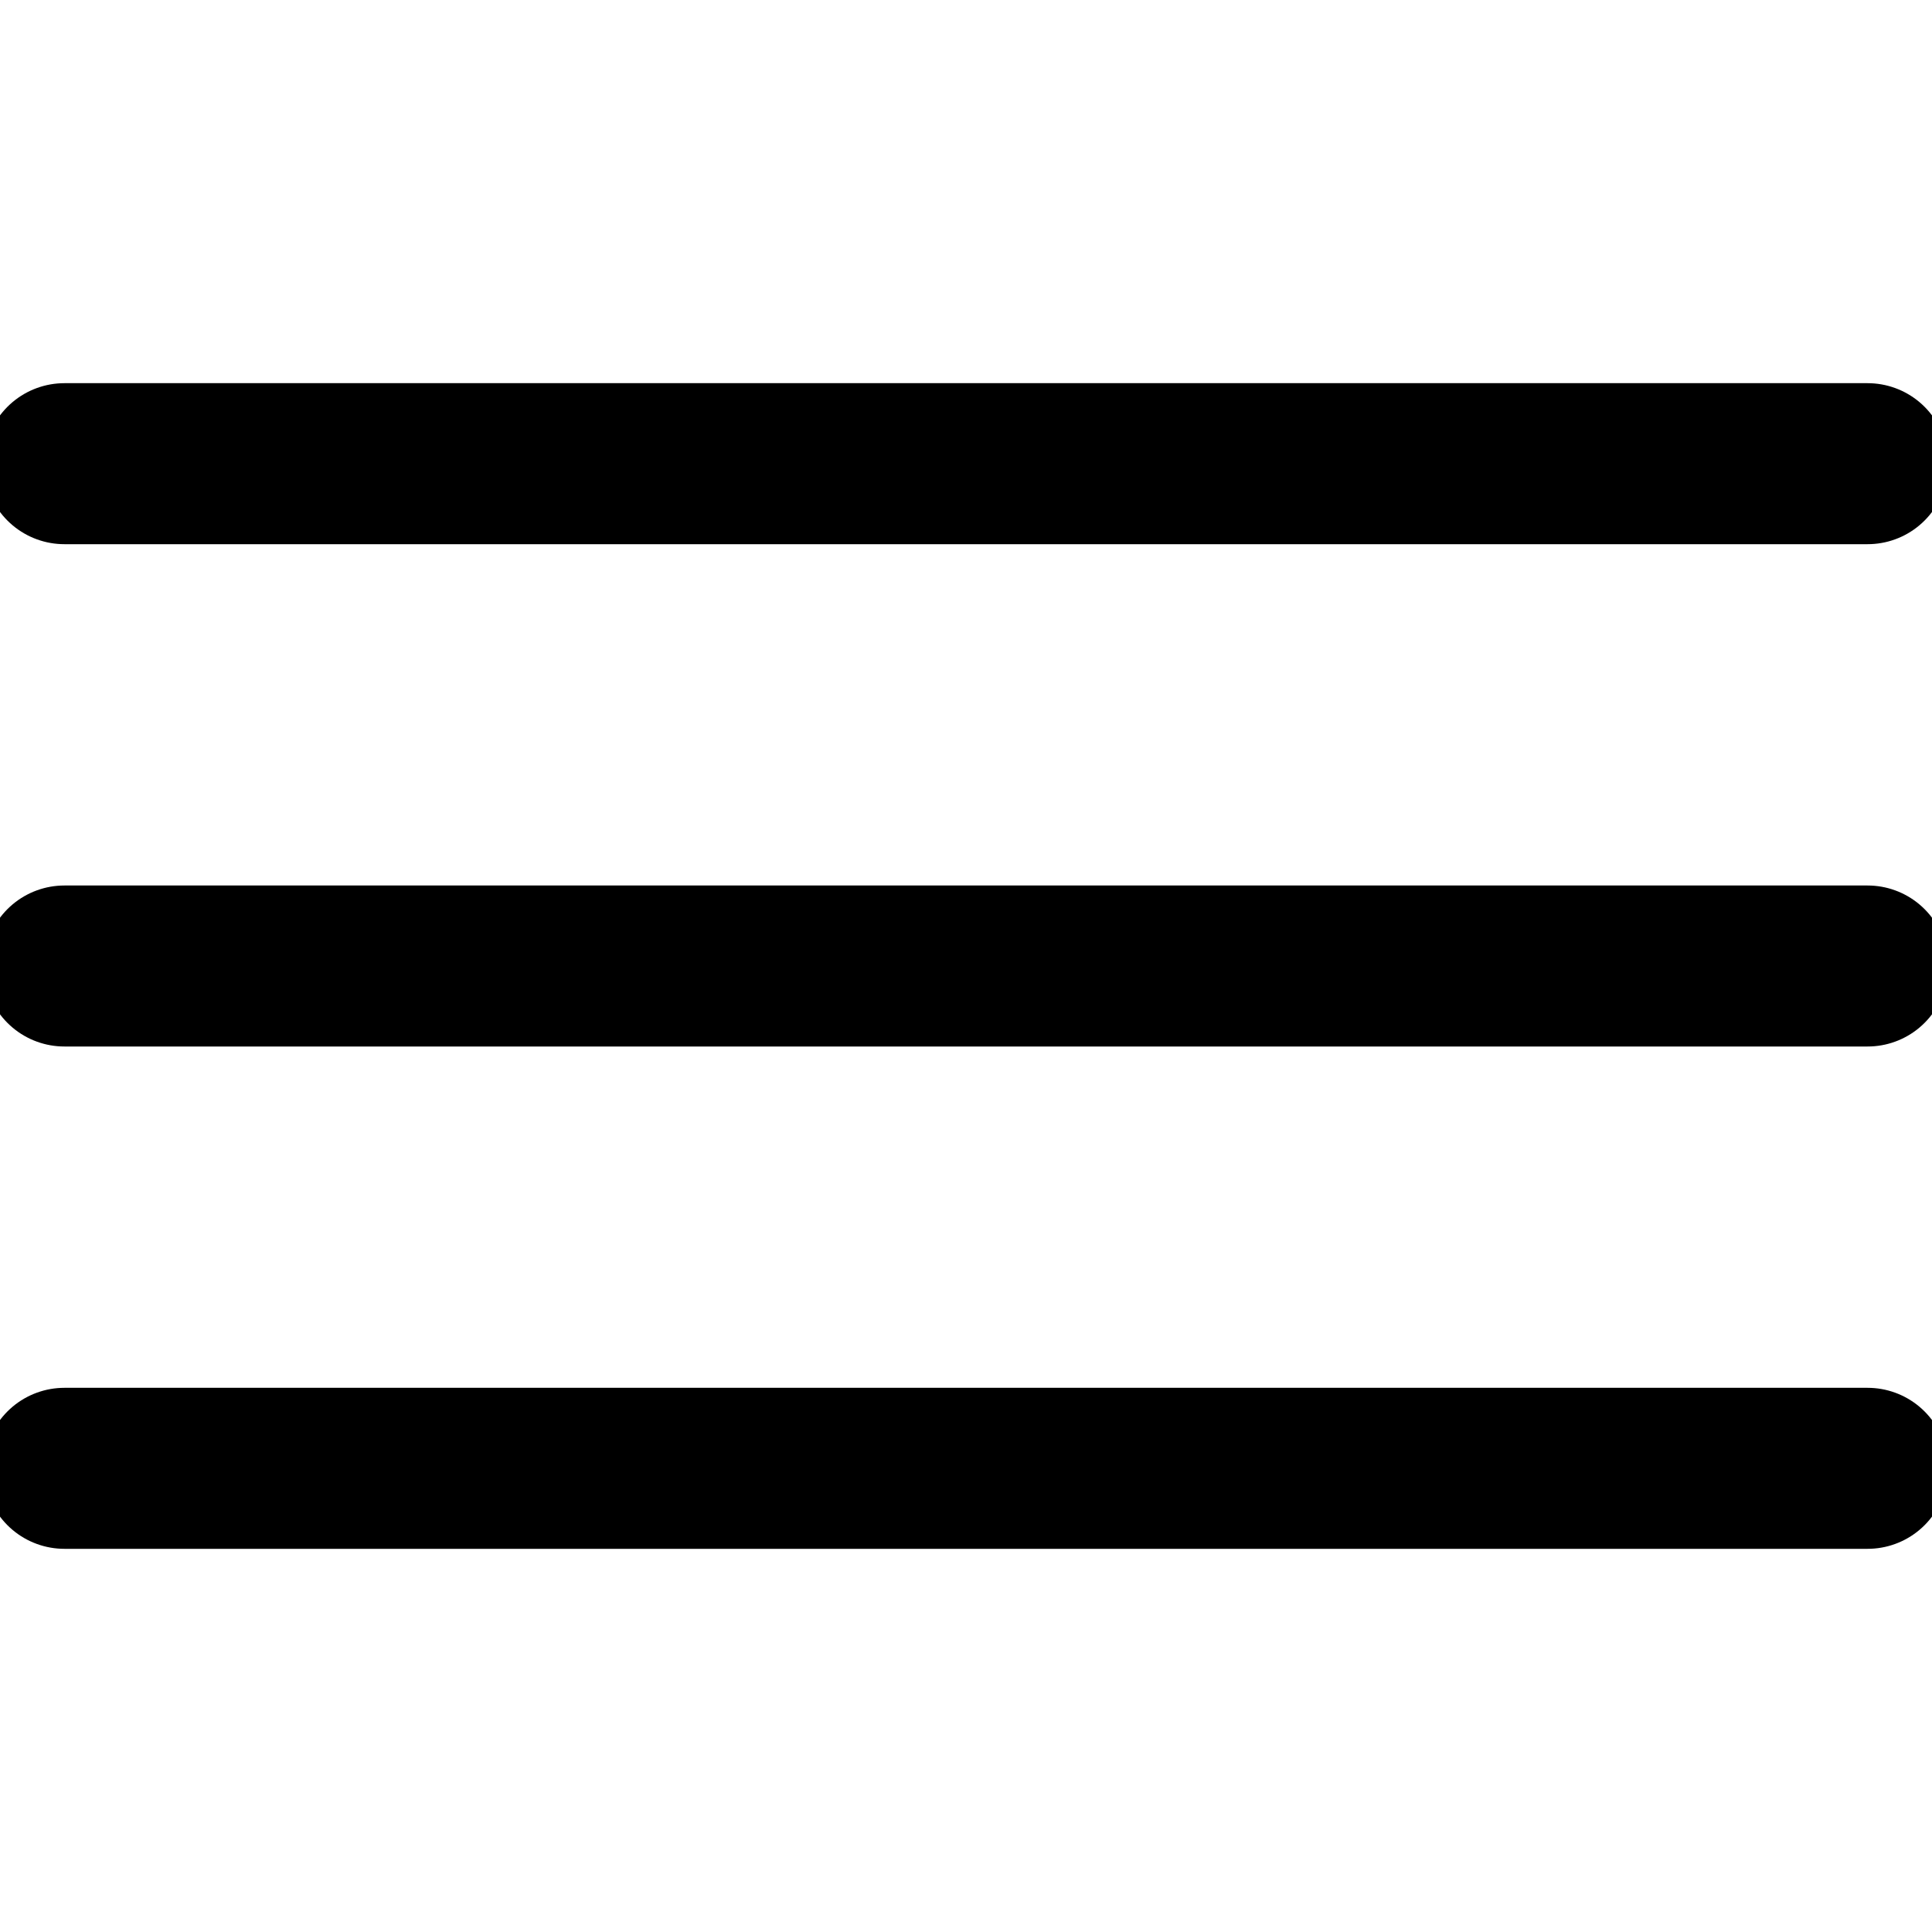
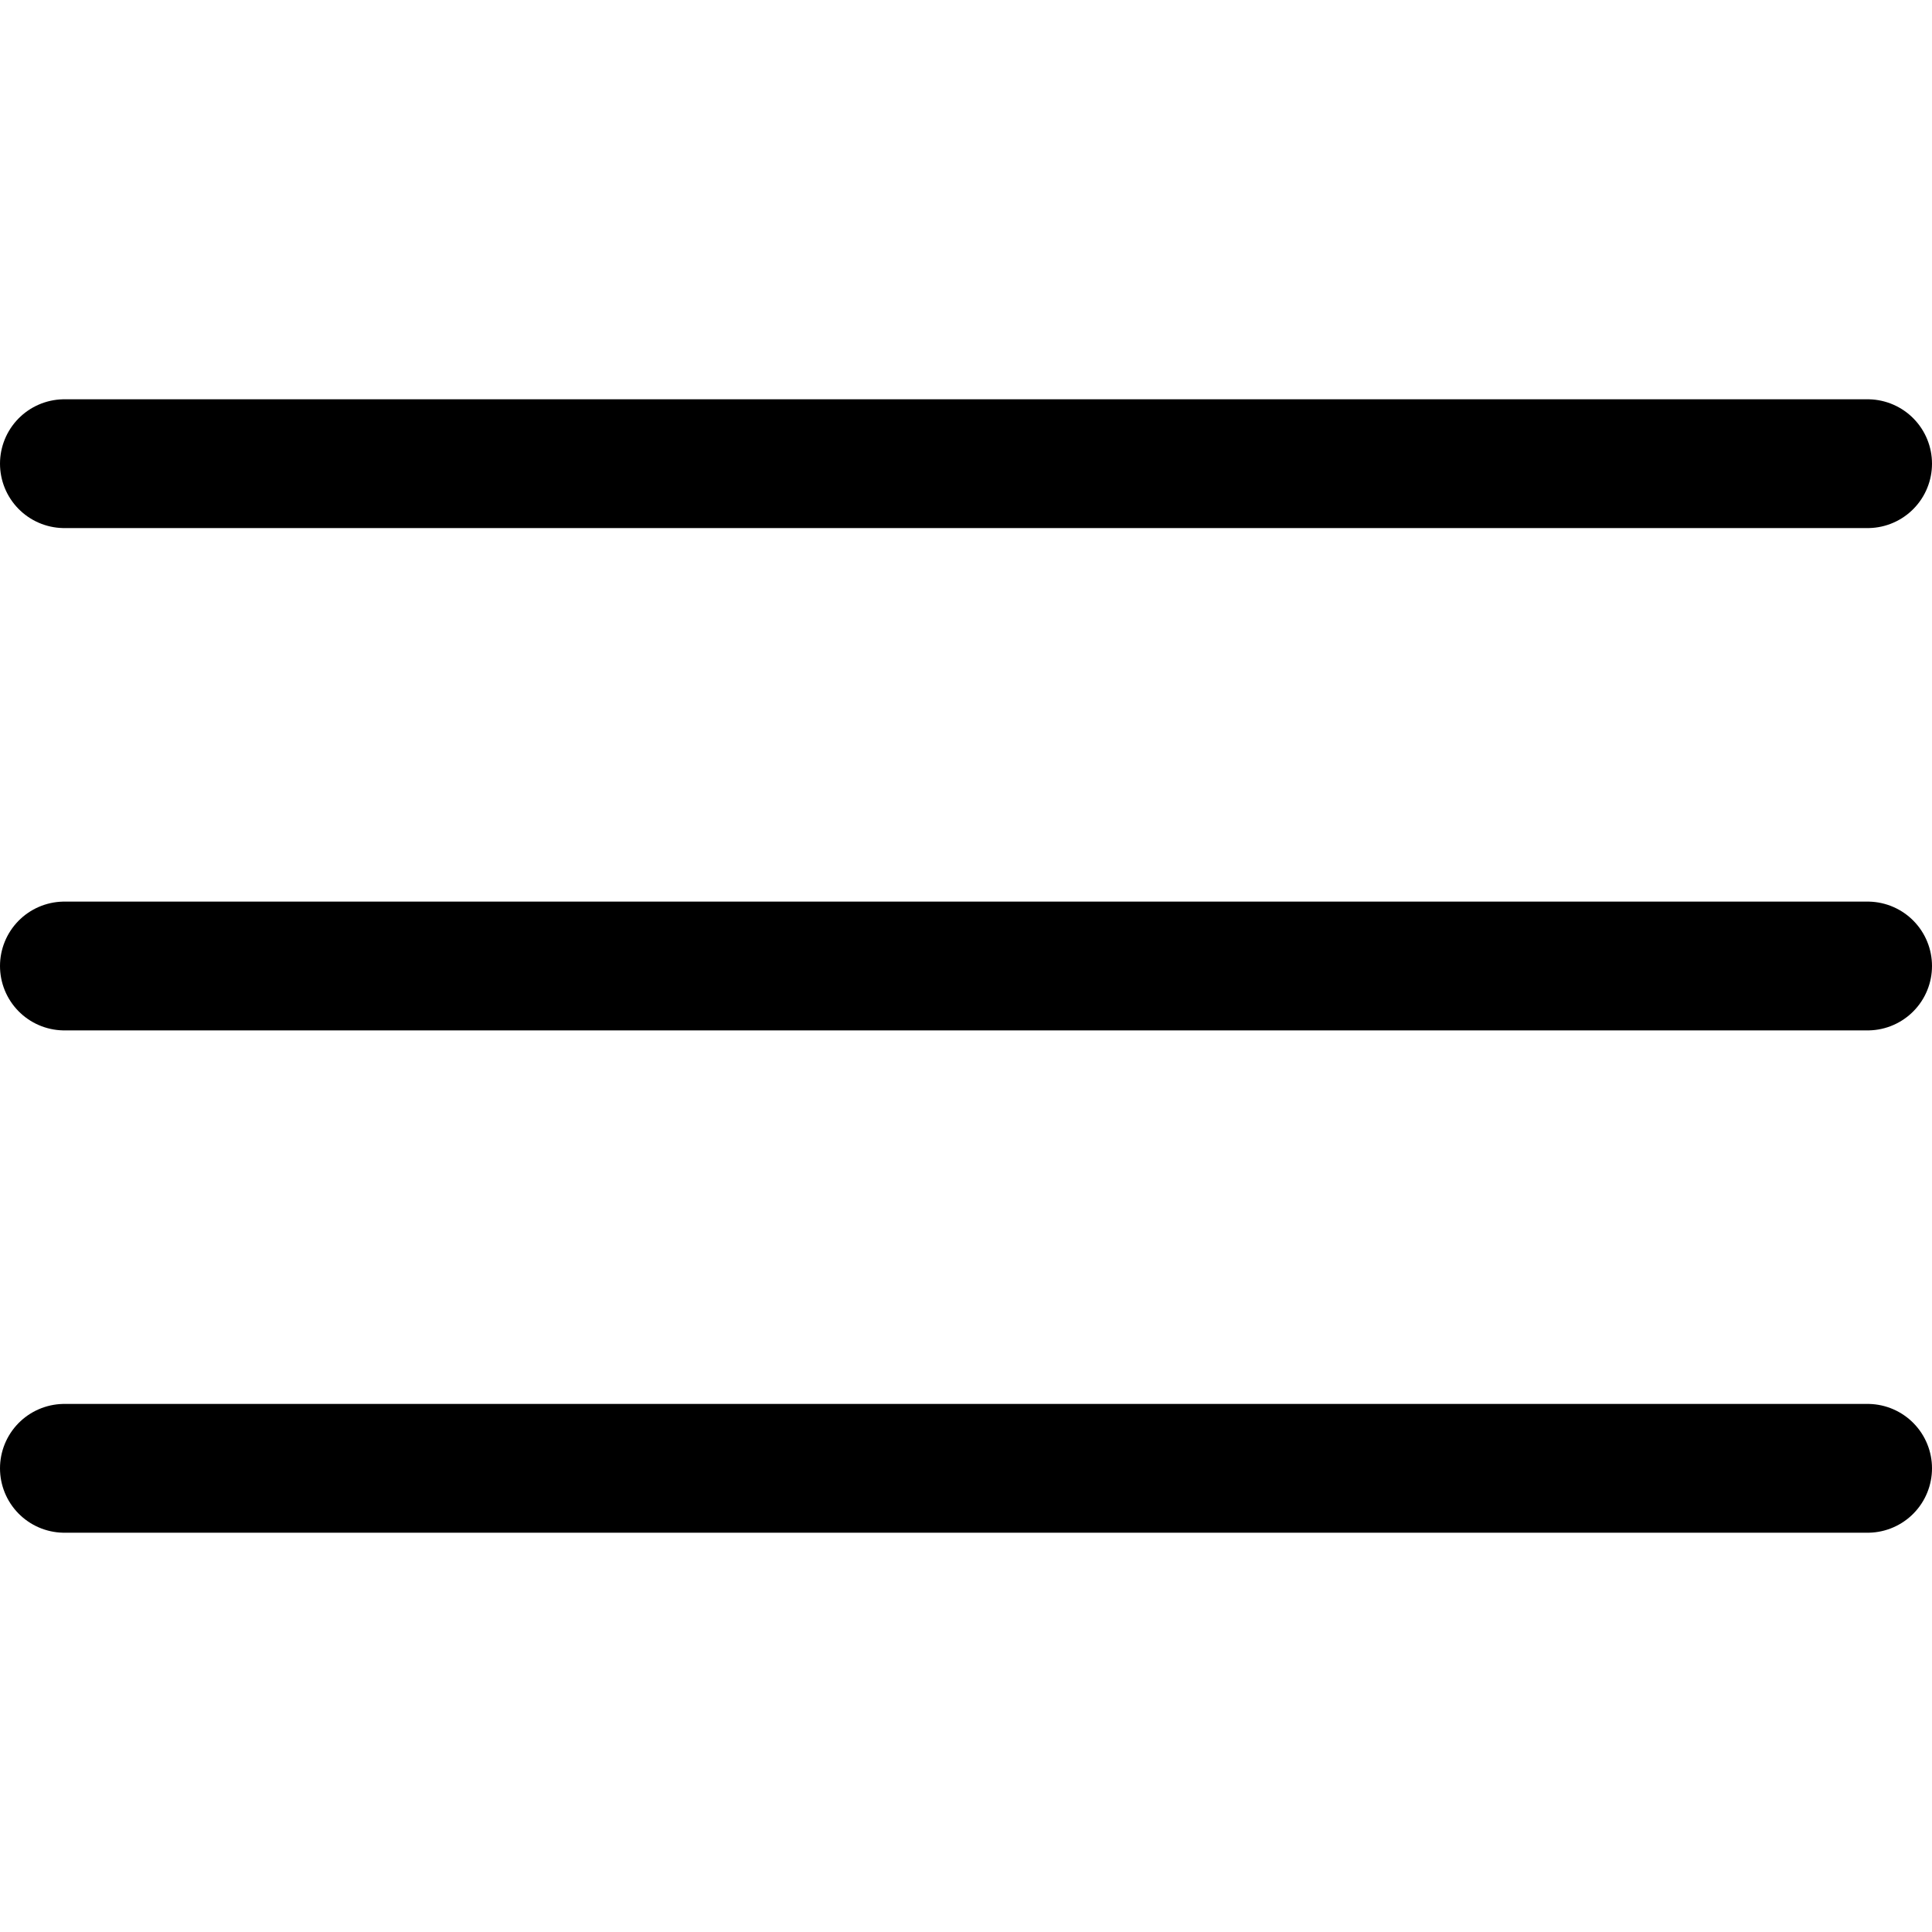
<svg xmlns="http://www.w3.org/2000/svg" version="1.1" id="Layer_1" x="0px" y="0px" viewBox="0 0 15 15" style="enable-background:new 0 0 15 15;" xml:space="preserve">
  <style type="text/css">
- 	.st0{fill:none;stroke:#000000;stroke-width:1.25;stroke-linecap:round;stroke-linejoin:round;}
+ 	.st0{fill:none;stroke:#000000;stroke-width:1;stroke-linecap:round;stroke-linejoin:round;}
</style>
  <g>
    <line class="st0" x1="14.5" y1="3.6" x2="0.5" y2="3.6" />
    <line class="st0" x1="14.5" y1="7.5" x2="0.5" y2="7.5" />
    <line class="st0" x1="14.5" y1="11.4" x2="0.5" y2="11.4" />
  </g>
</svg>
